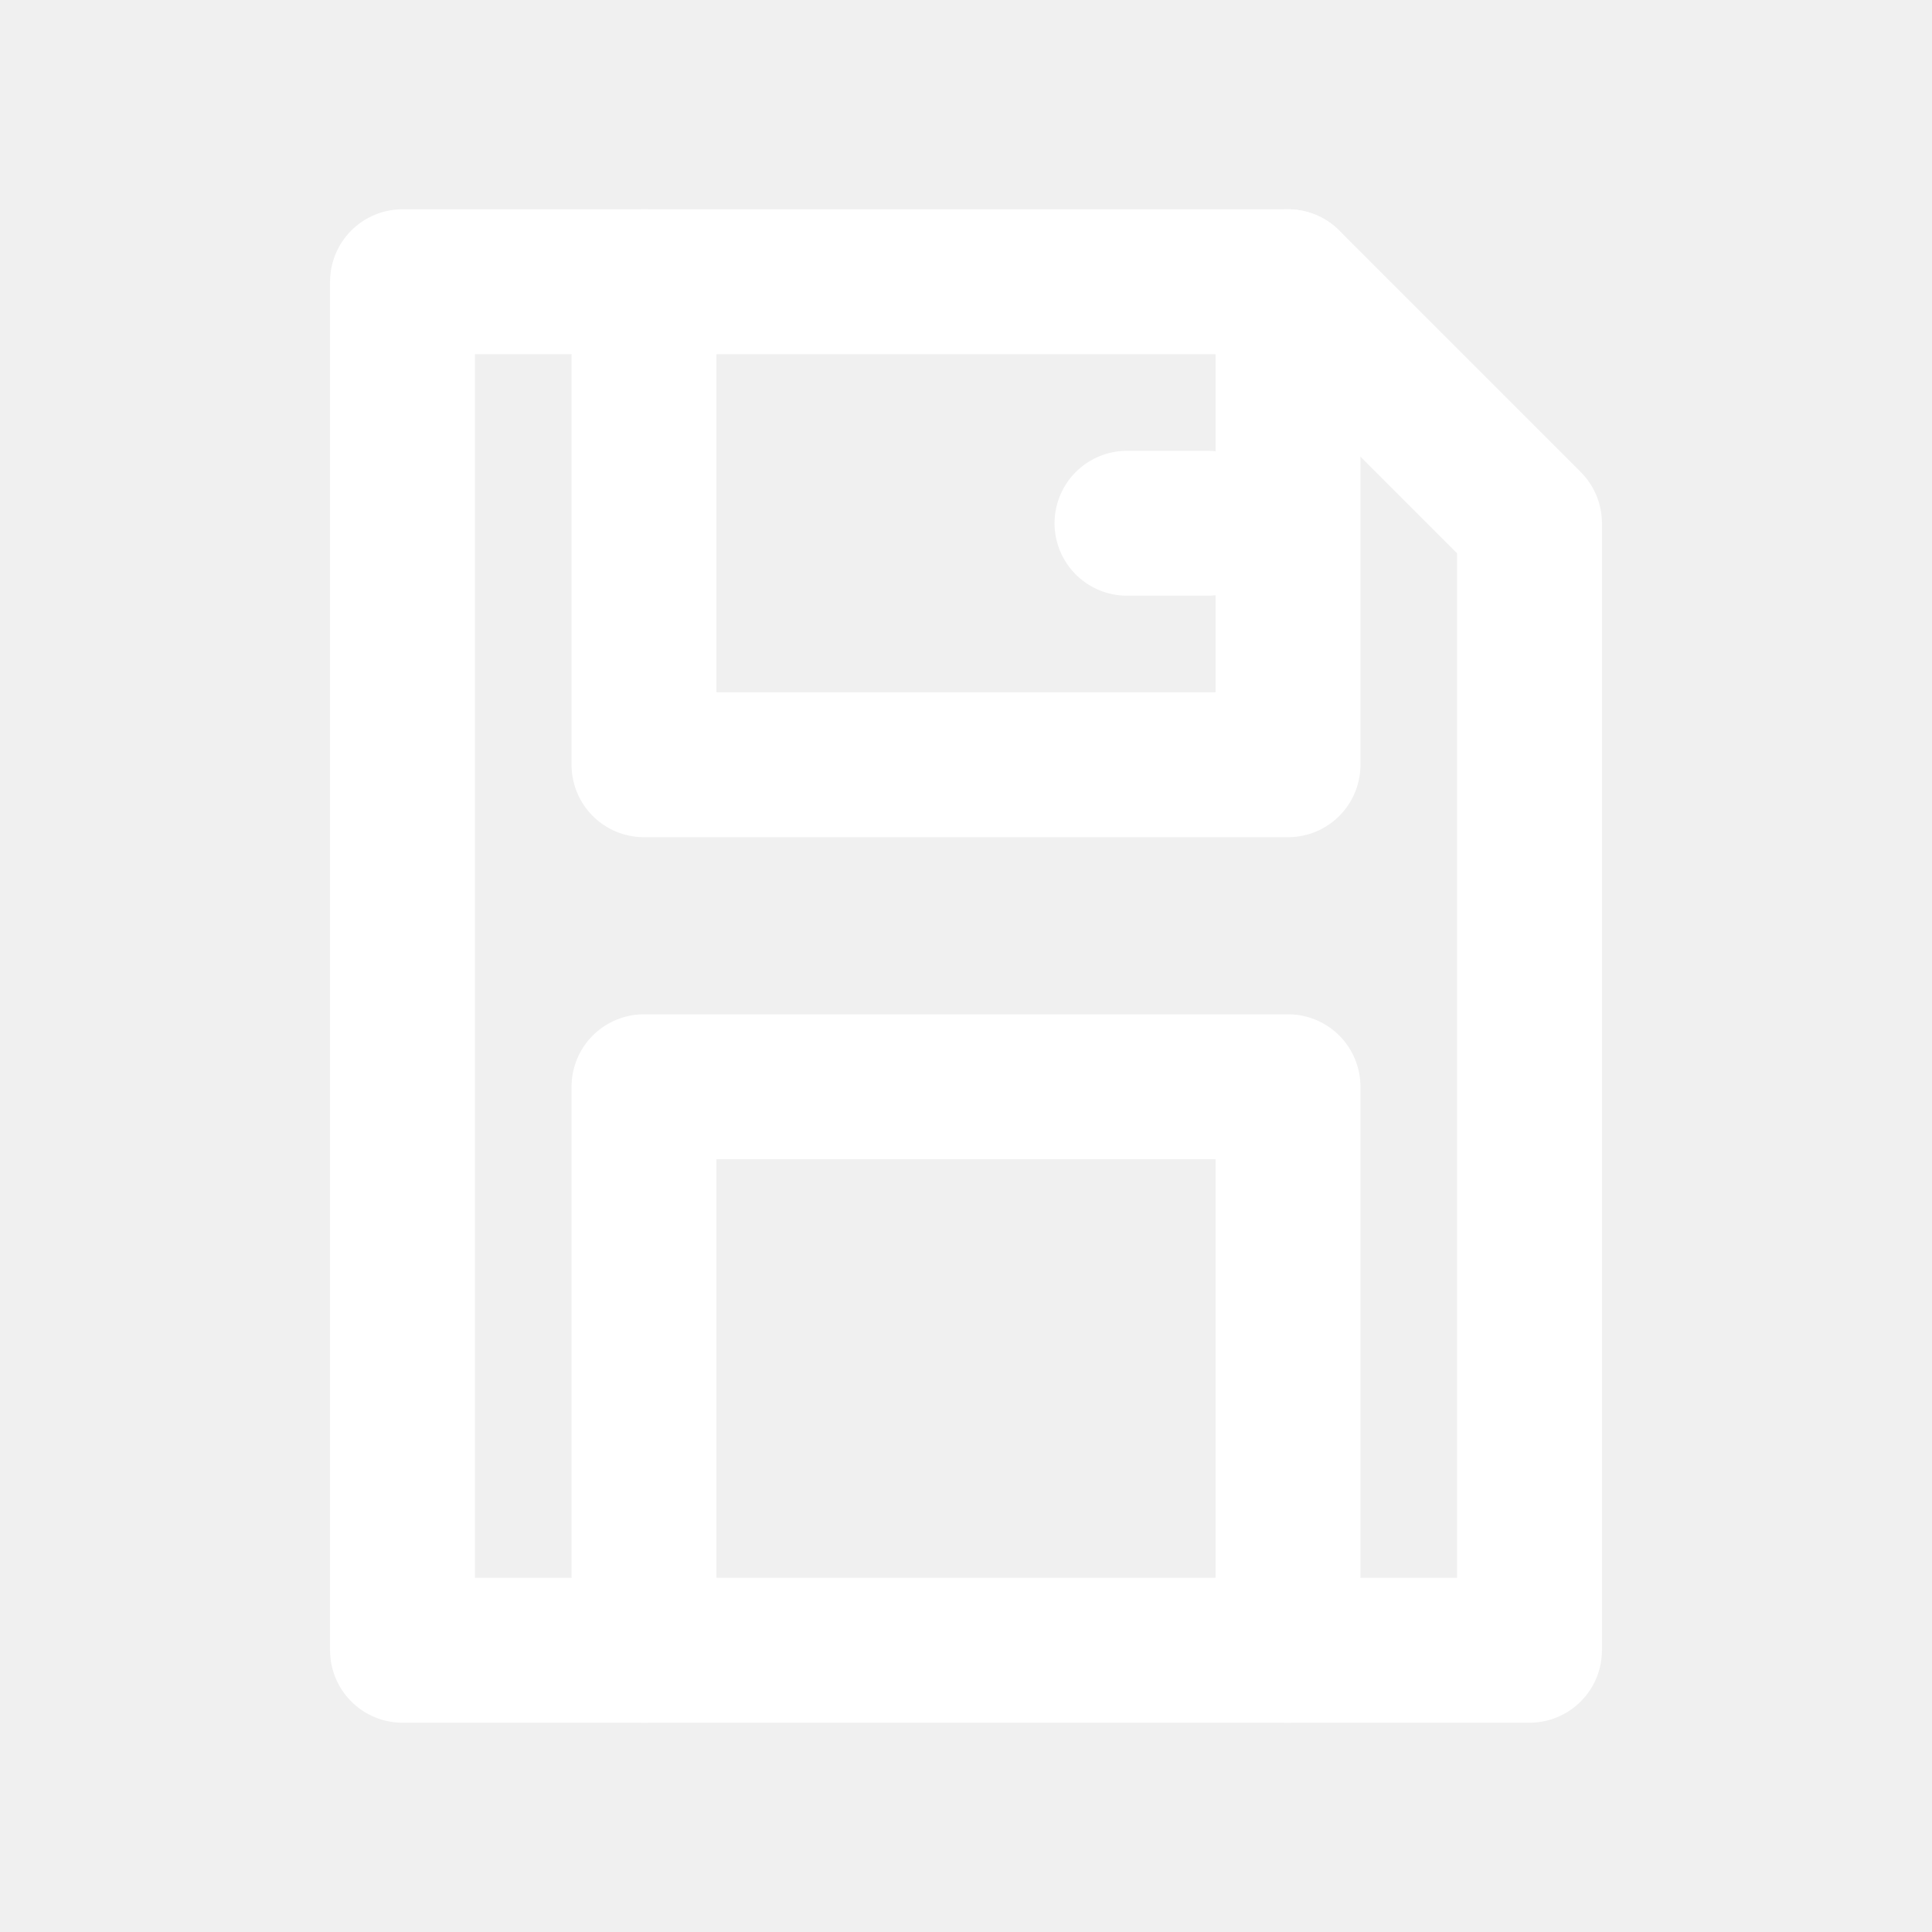
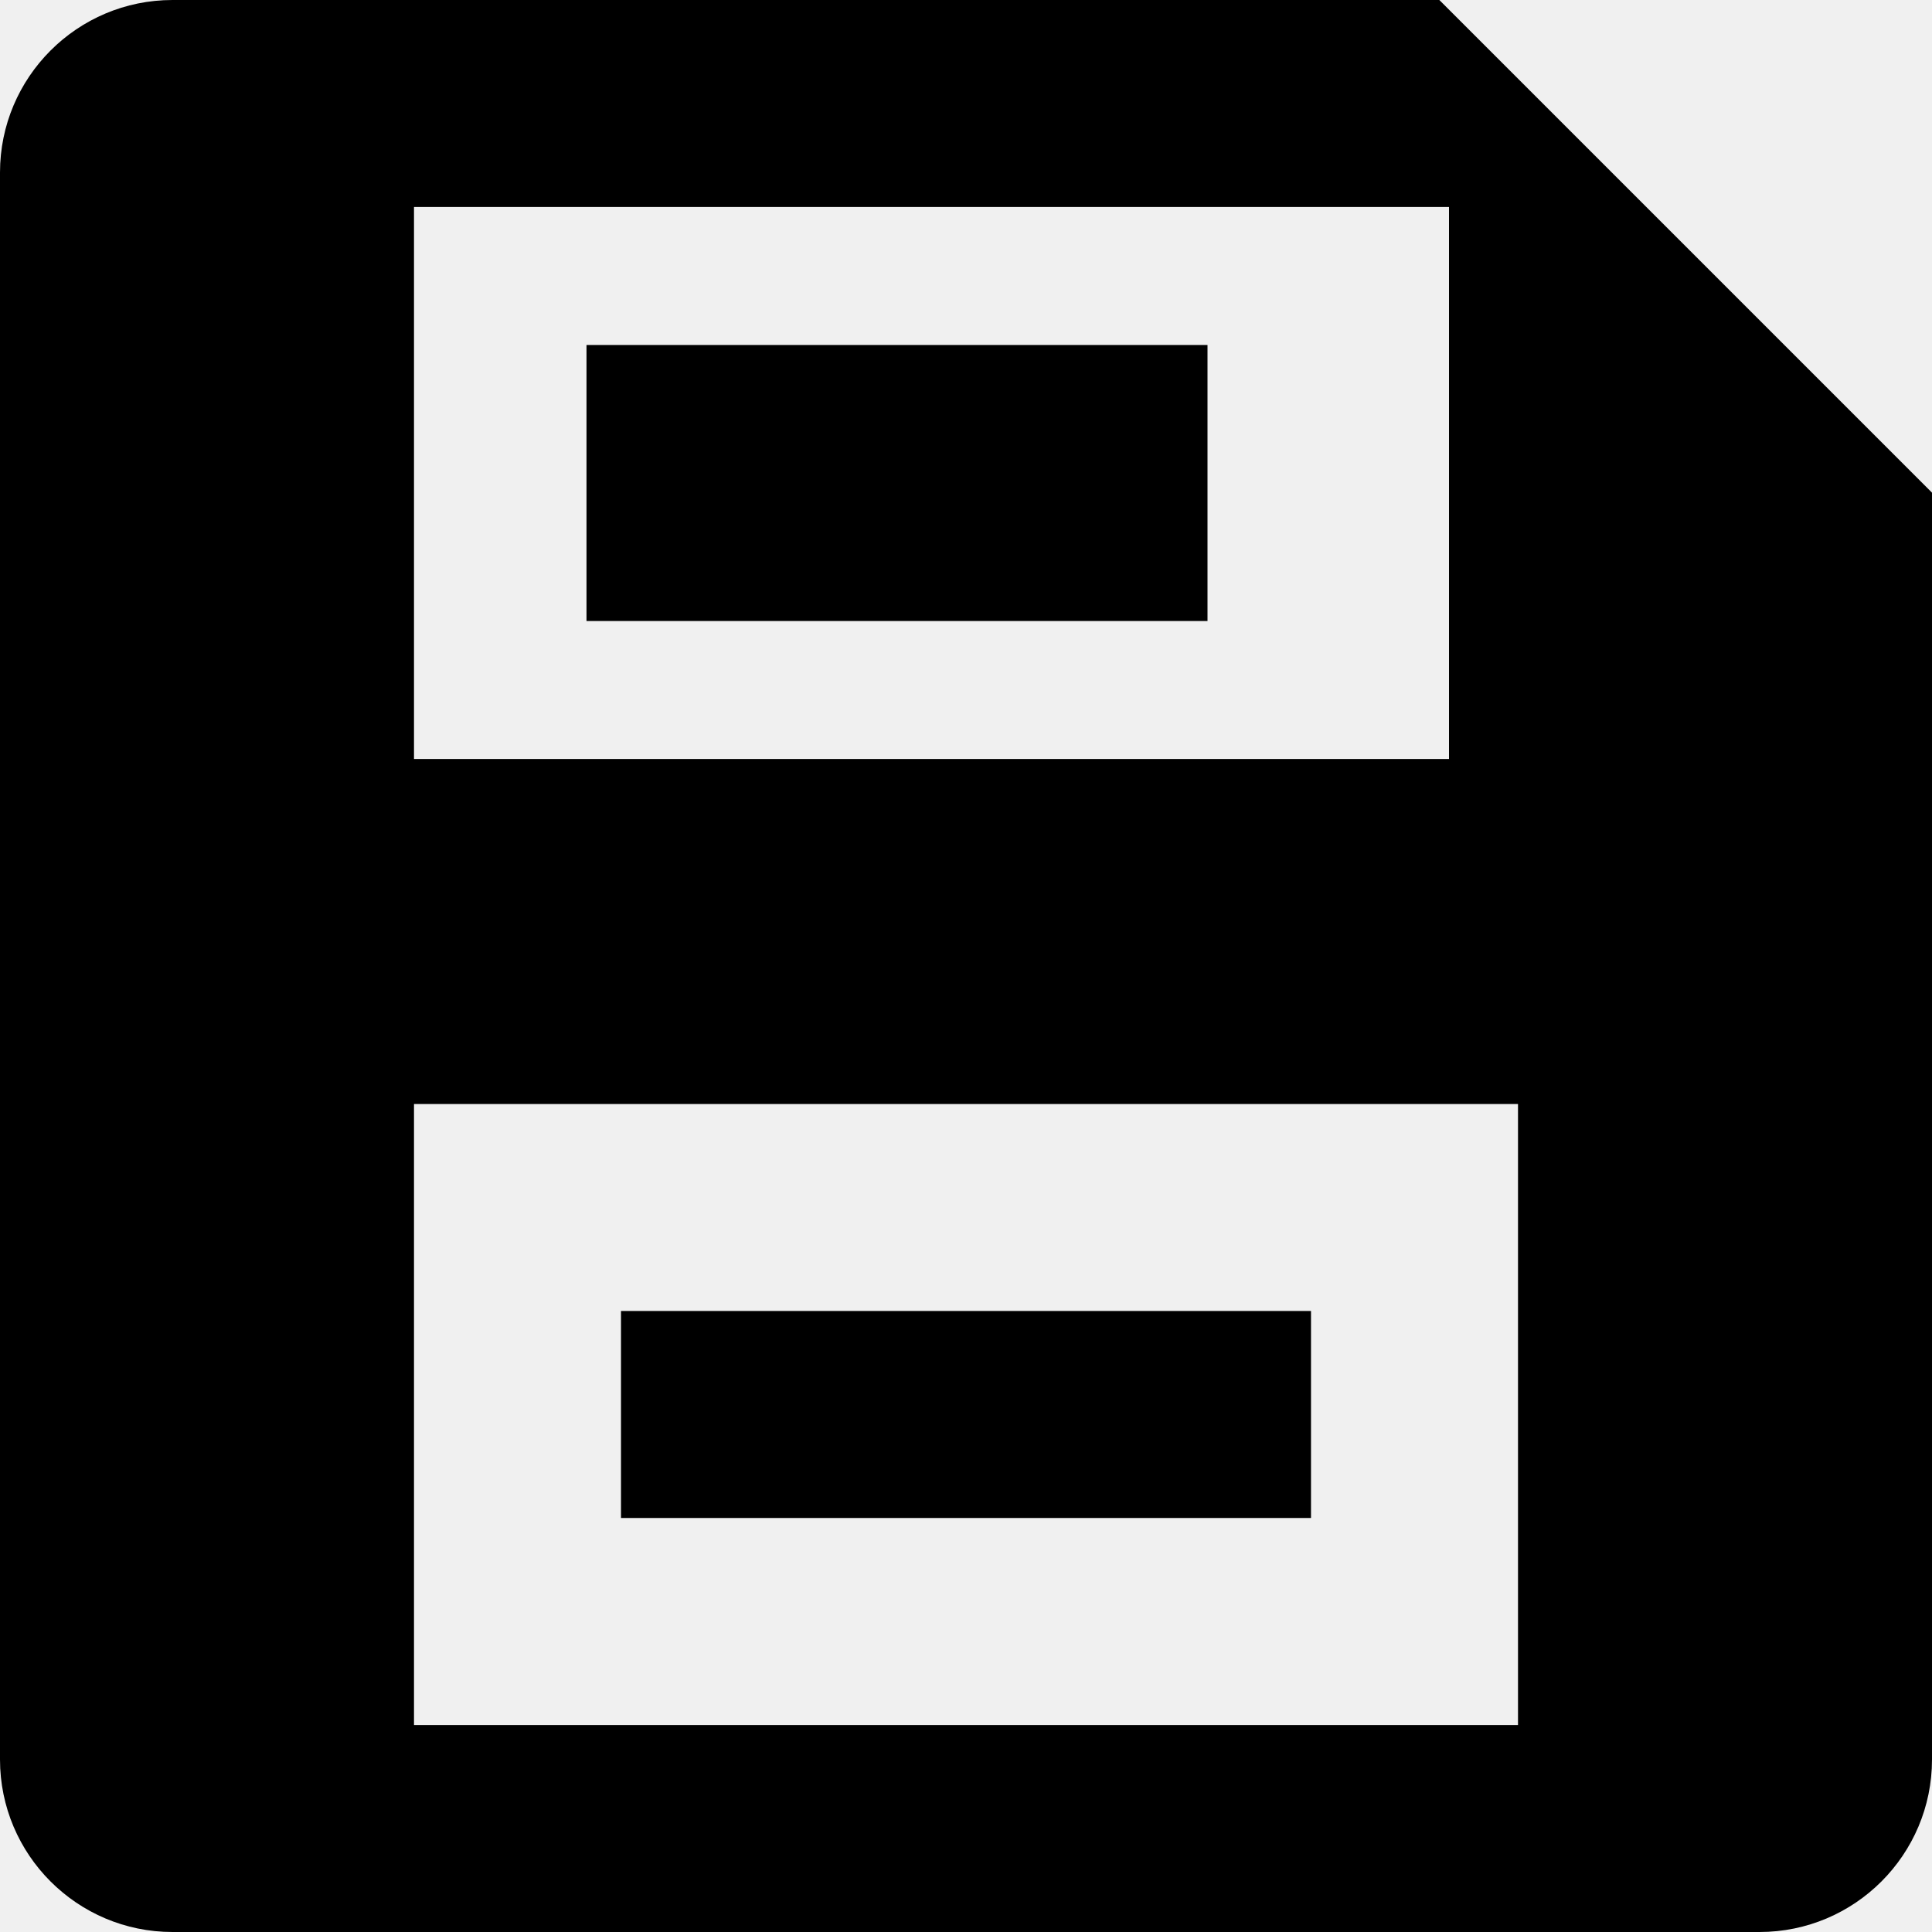
- <svg xmlns="http://www.w3.org/2000/svg" viewBox="0 0 24 24" fill="none" stroke="#ffffff" stroke-width="1.8" stroke-linecap="round" stroke-linejoin="round">
-   <path d="M5 3.5h11l3 3V20.5H5z" />
-   <path d="M8 3.5v6h8v-6" />
-   <path d="M8 20.5v-7h8v7" />
-   <path d="M14 6.5h1" />
+ <svg xmlns="http://www.w3.org/2000/svg" width="256" height="256" viewBox="0 0 14 14">
+   <rect x="0" y="0" width="14" height="14" rx="8" fill="none" />
+   <path fill="#000000" fill-rule="evenodd" d="M1.25 0h9.18L14 3.57v9.18c0 .69-.56 1.25-1.25 1.25H1.25C.56 14 0 13.44 0 12.75V1.25C0 .56.56 0 1.25 0M3 1.5v4h7.5v-4zm1.25 1h4.5v2h-4.5zM3 8v4.5h8V8zm1.5 1.5h5v1.5h-5z" clip-rule="evenodd" />
</svg>
